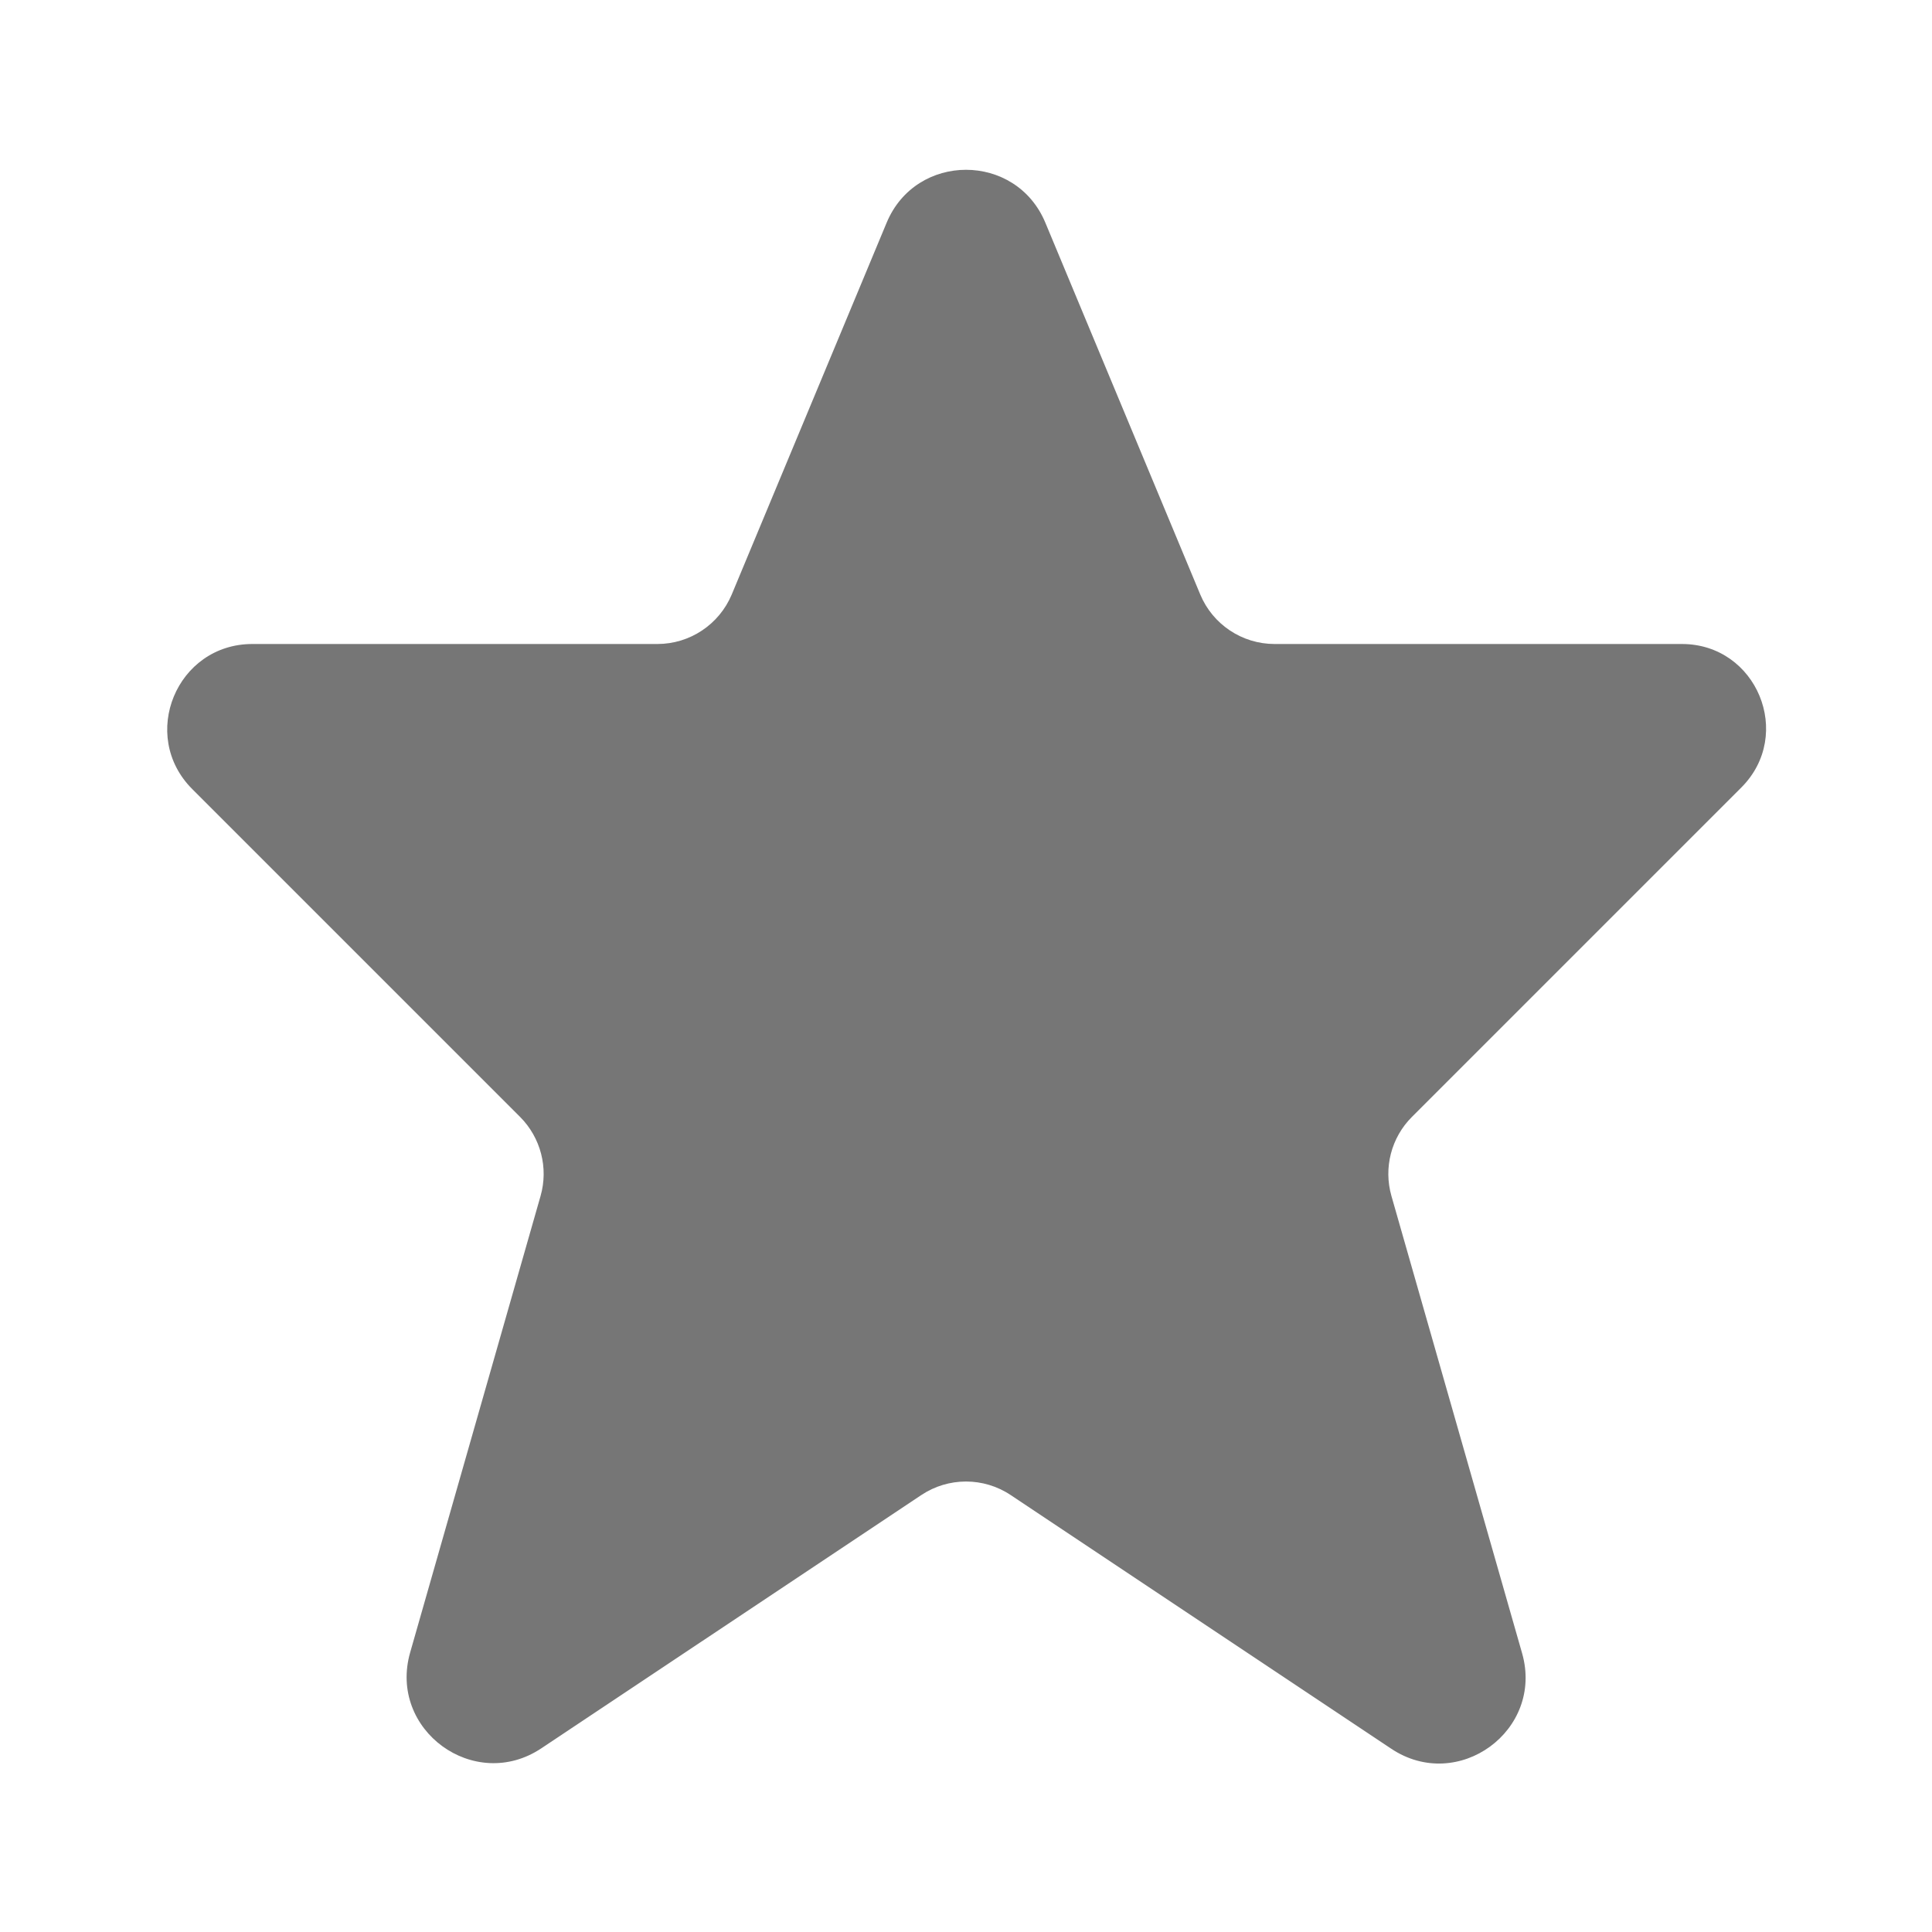
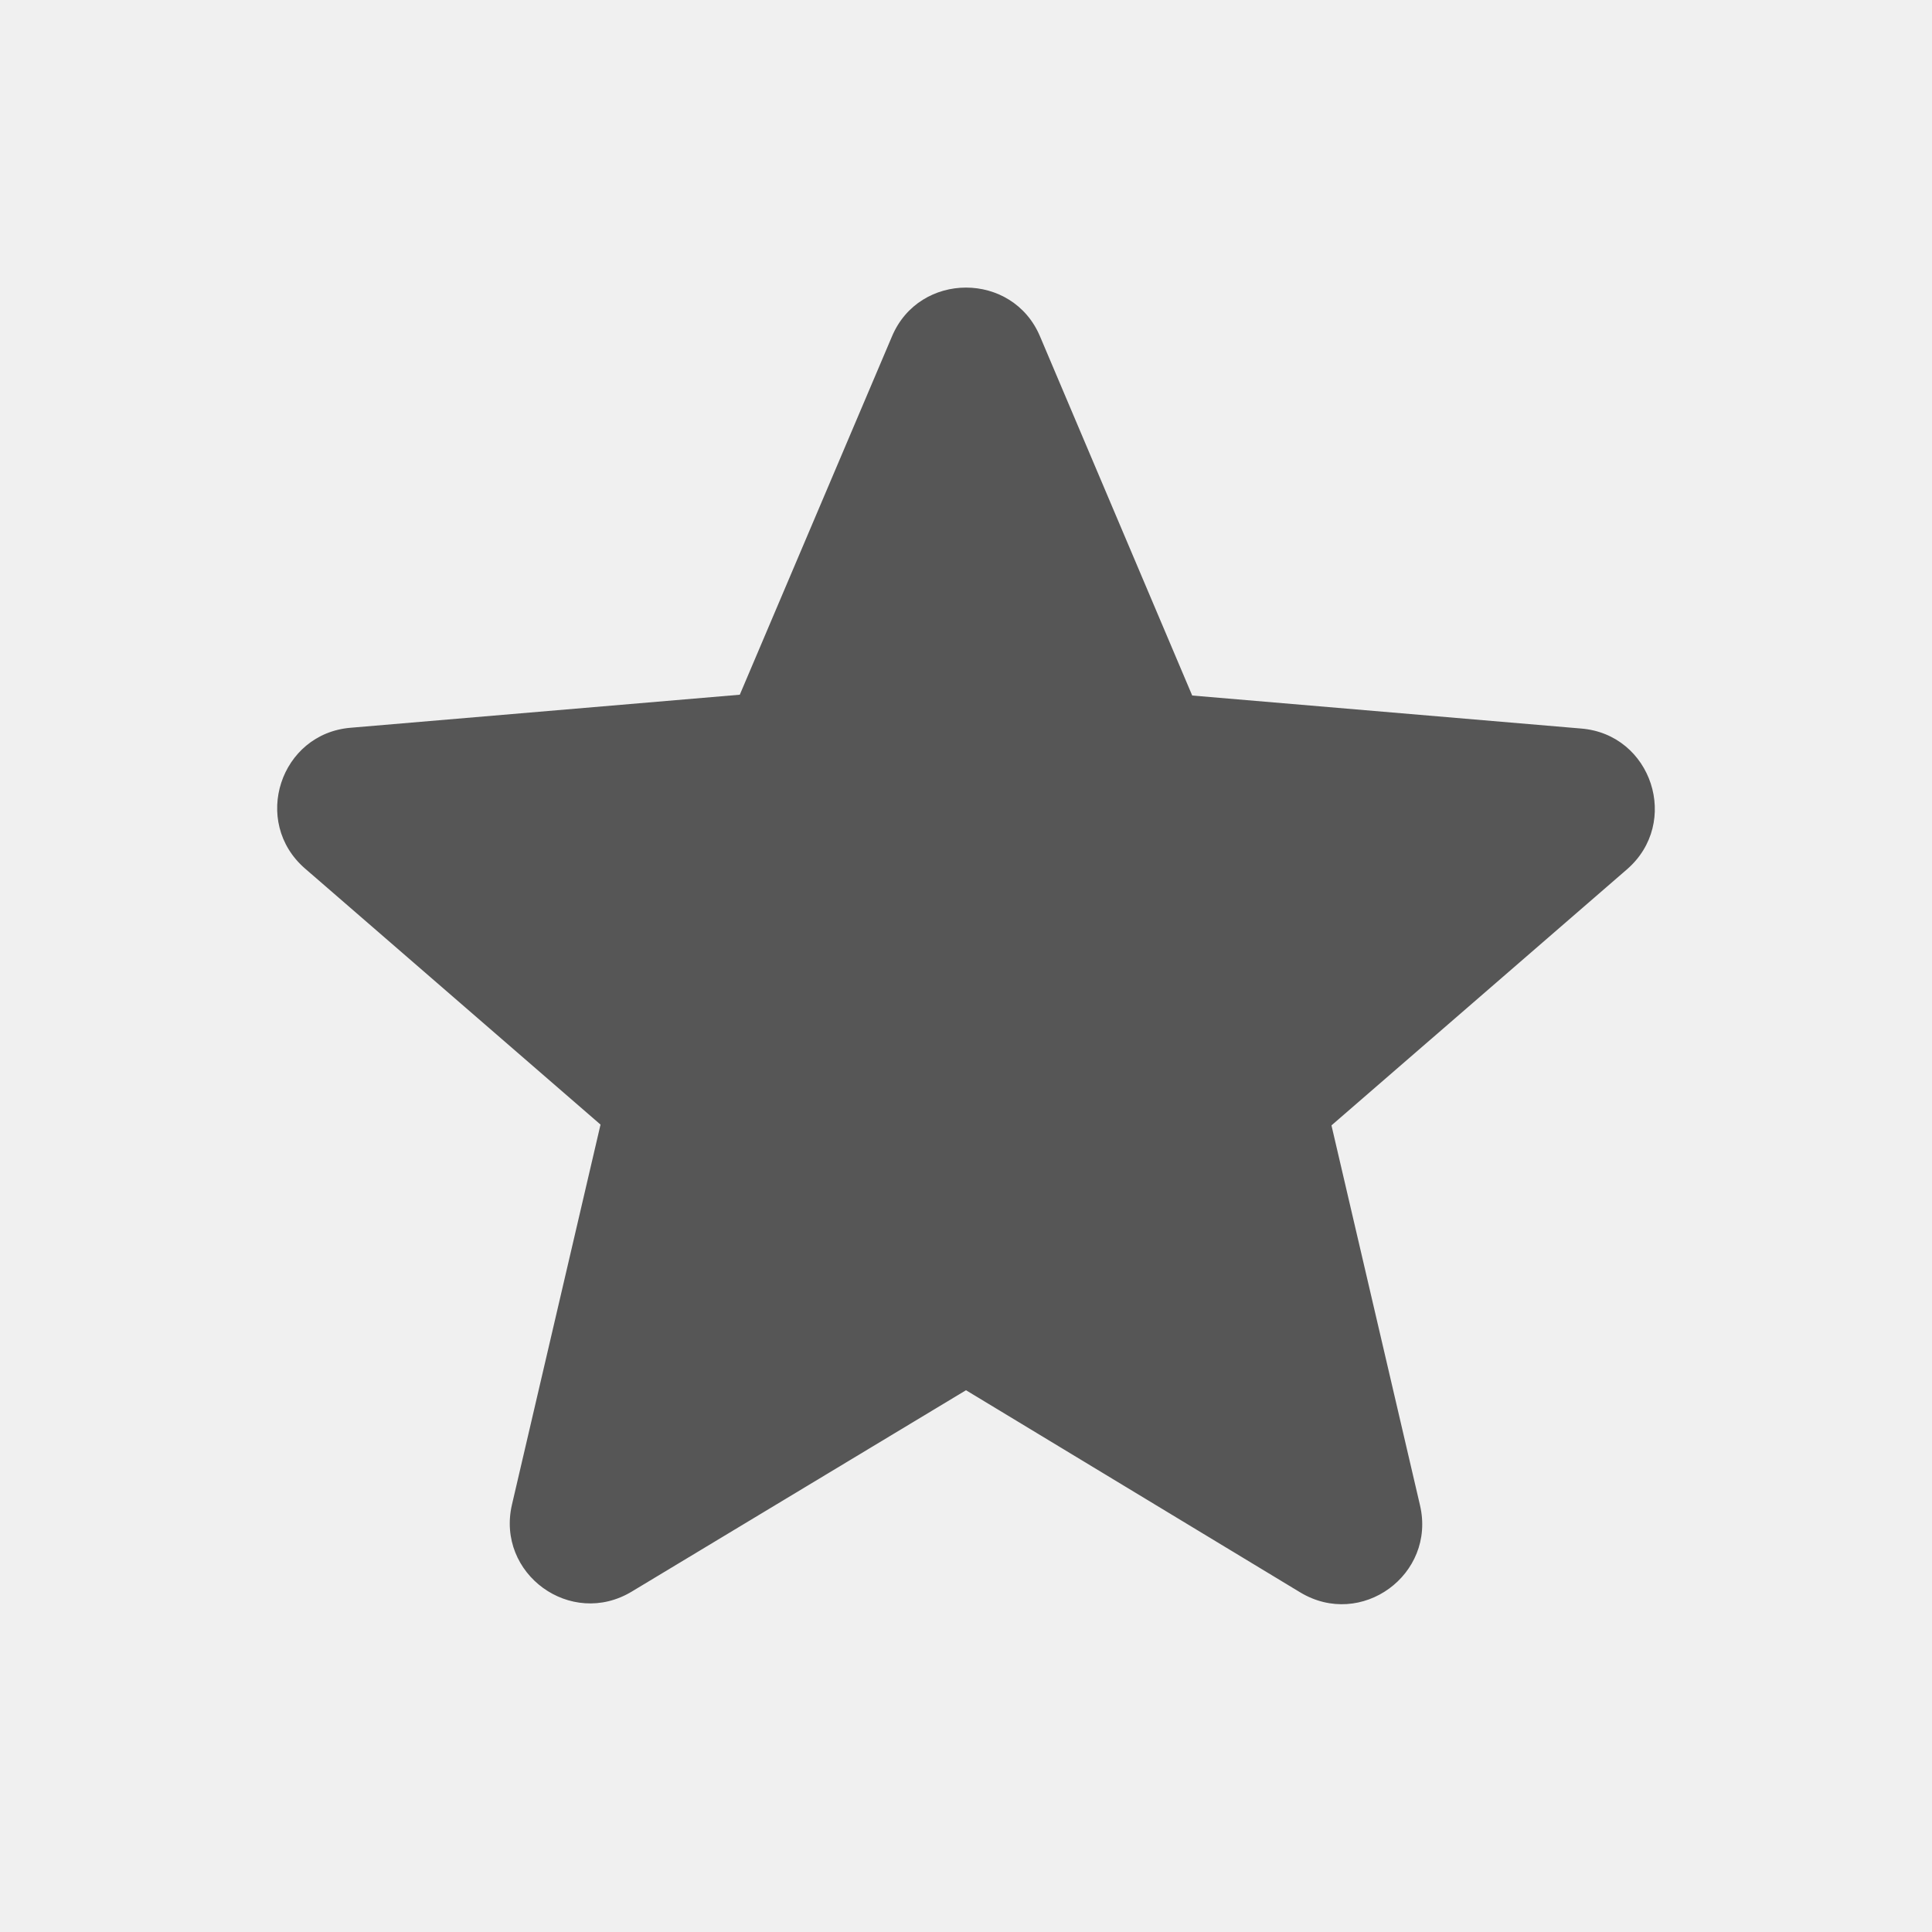
- <svg xmlns="http://www.w3.org/2000/svg" width="64px" height="64px" viewBox="0 0 24 24" fill="none">
-   <g id="SVGRepo_bgCarrier" stroke-width="0" />
-   <g id="SVGRepo_tracerCarrier" stroke-linecap="round" stroke-linejoin="round" />
-   <g id="SVGRepo_iconCarrier">
-     <rect width="24" height="24" transform="matrix(4.37114e-08 -1 -1 -4.37114e-08 24 24)" fill="white" />
-     <path fill-rule="evenodd" clip-rule="evenodd" d="M11.014 2.767C11.379 1.89 12.621 1.89 12.986 2.767L14.91 7.385C15.065 7.757 15.43 8 15.833 8H20.893C21.823 8 22.289 9.125 21.631 9.783L17.539 13.875C17.282 14.132 17.185 14.508 17.285 14.857L18.908 20.537C19.182 21.496 18.112 22.277 17.282 21.723L12.555 18.572C12.219 18.348 11.781 18.348 11.445 18.572L6.725 21.718C5.893 22.273 4.82 21.49 5.095 20.528L6.715 14.857C6.815 14.508 6.717 14.132 6.461 13.875L2.389 9.803C1.723 9.138 2.194 8 3.135 8H8.167C8.57 8 8.934 7.757 9.09 7.385L11.014 2.767Z" fill="#767676" />
-   </g>
+ <svg xmlns="http://www.w3.org/2000/svg" enable-background="new 0 0 24 24" height="24px" viewBox="0 0 24 24" width="24px" fill="#565656">
+   <path d="m12 17.27 4.15 2.51c.76.46 1.69-.22 1.49-1.08l-1.1-4.72 3.67-3.18c.67-.58.31-1.68-.57-1.75l-4.83-.41-1.89-4.46c-.34-.81-1.5-.81-1.84 0L9.19 8.63l-4.83.41c-.88.07-1.24 1.17-.57 1.75l3.67 3.18-1.1 4.72c-.2.86.73 1.54 1.49 1.08l4.15-2.5z" />
</svg>
